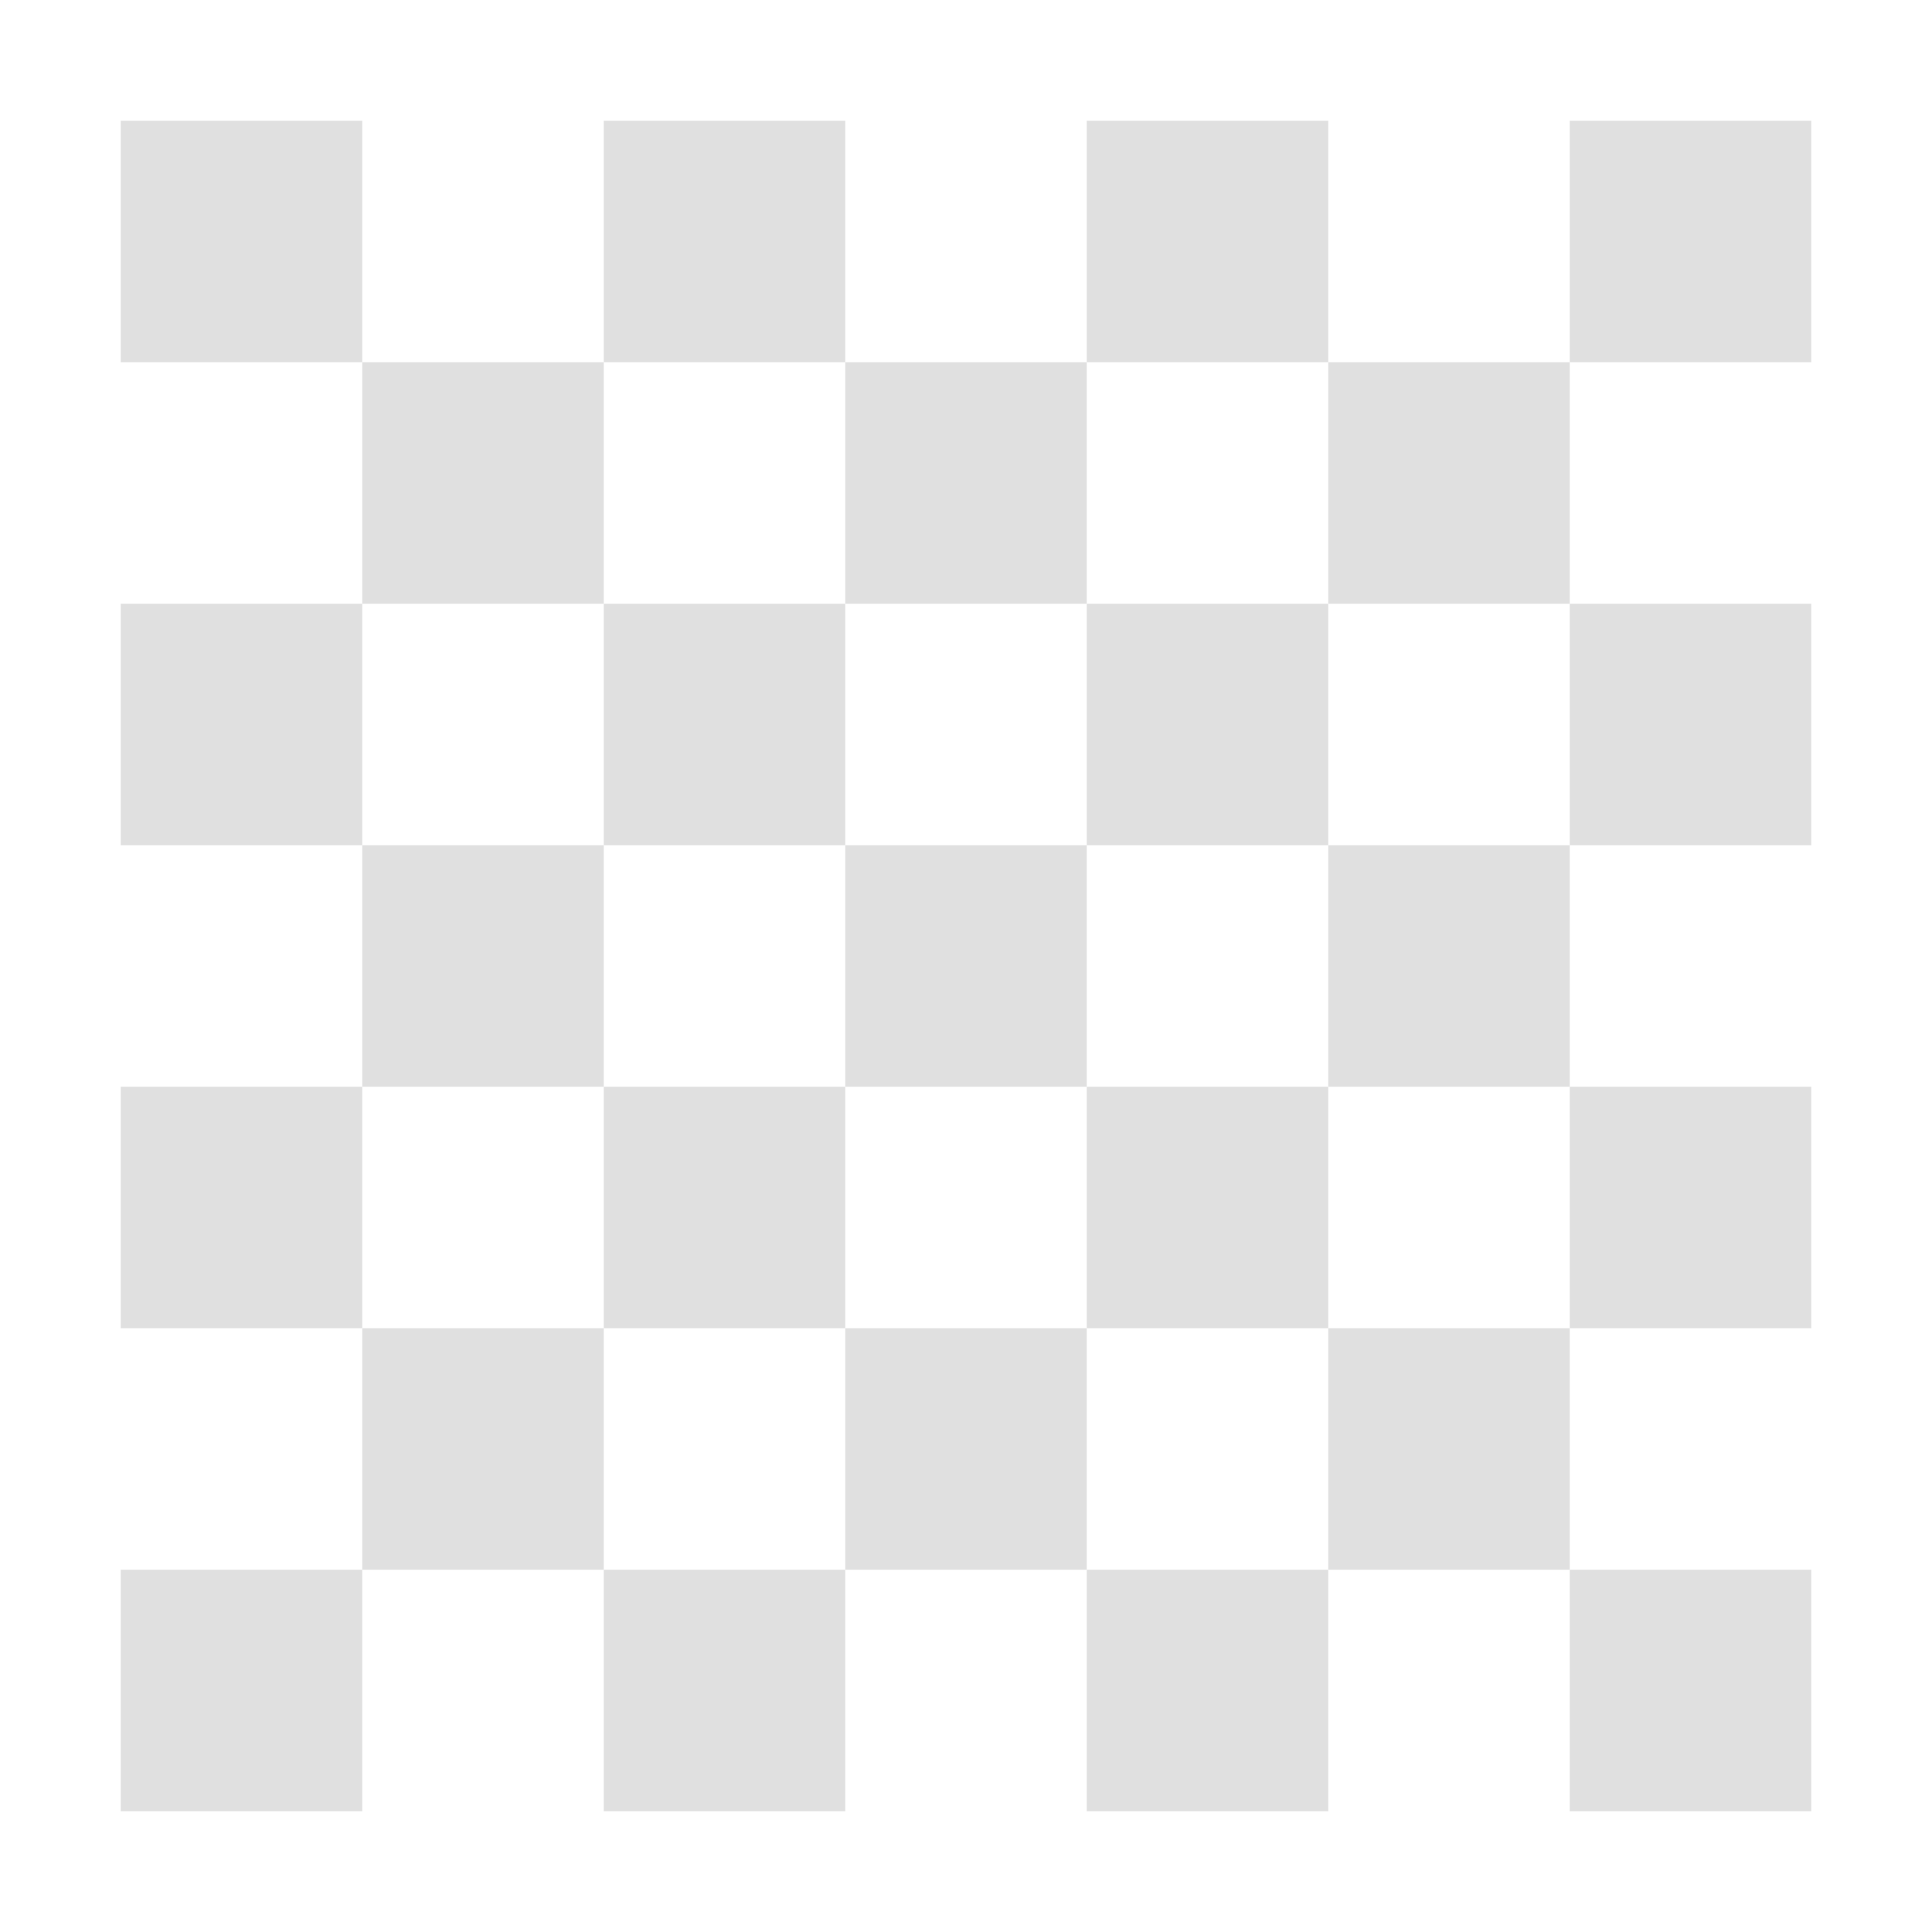
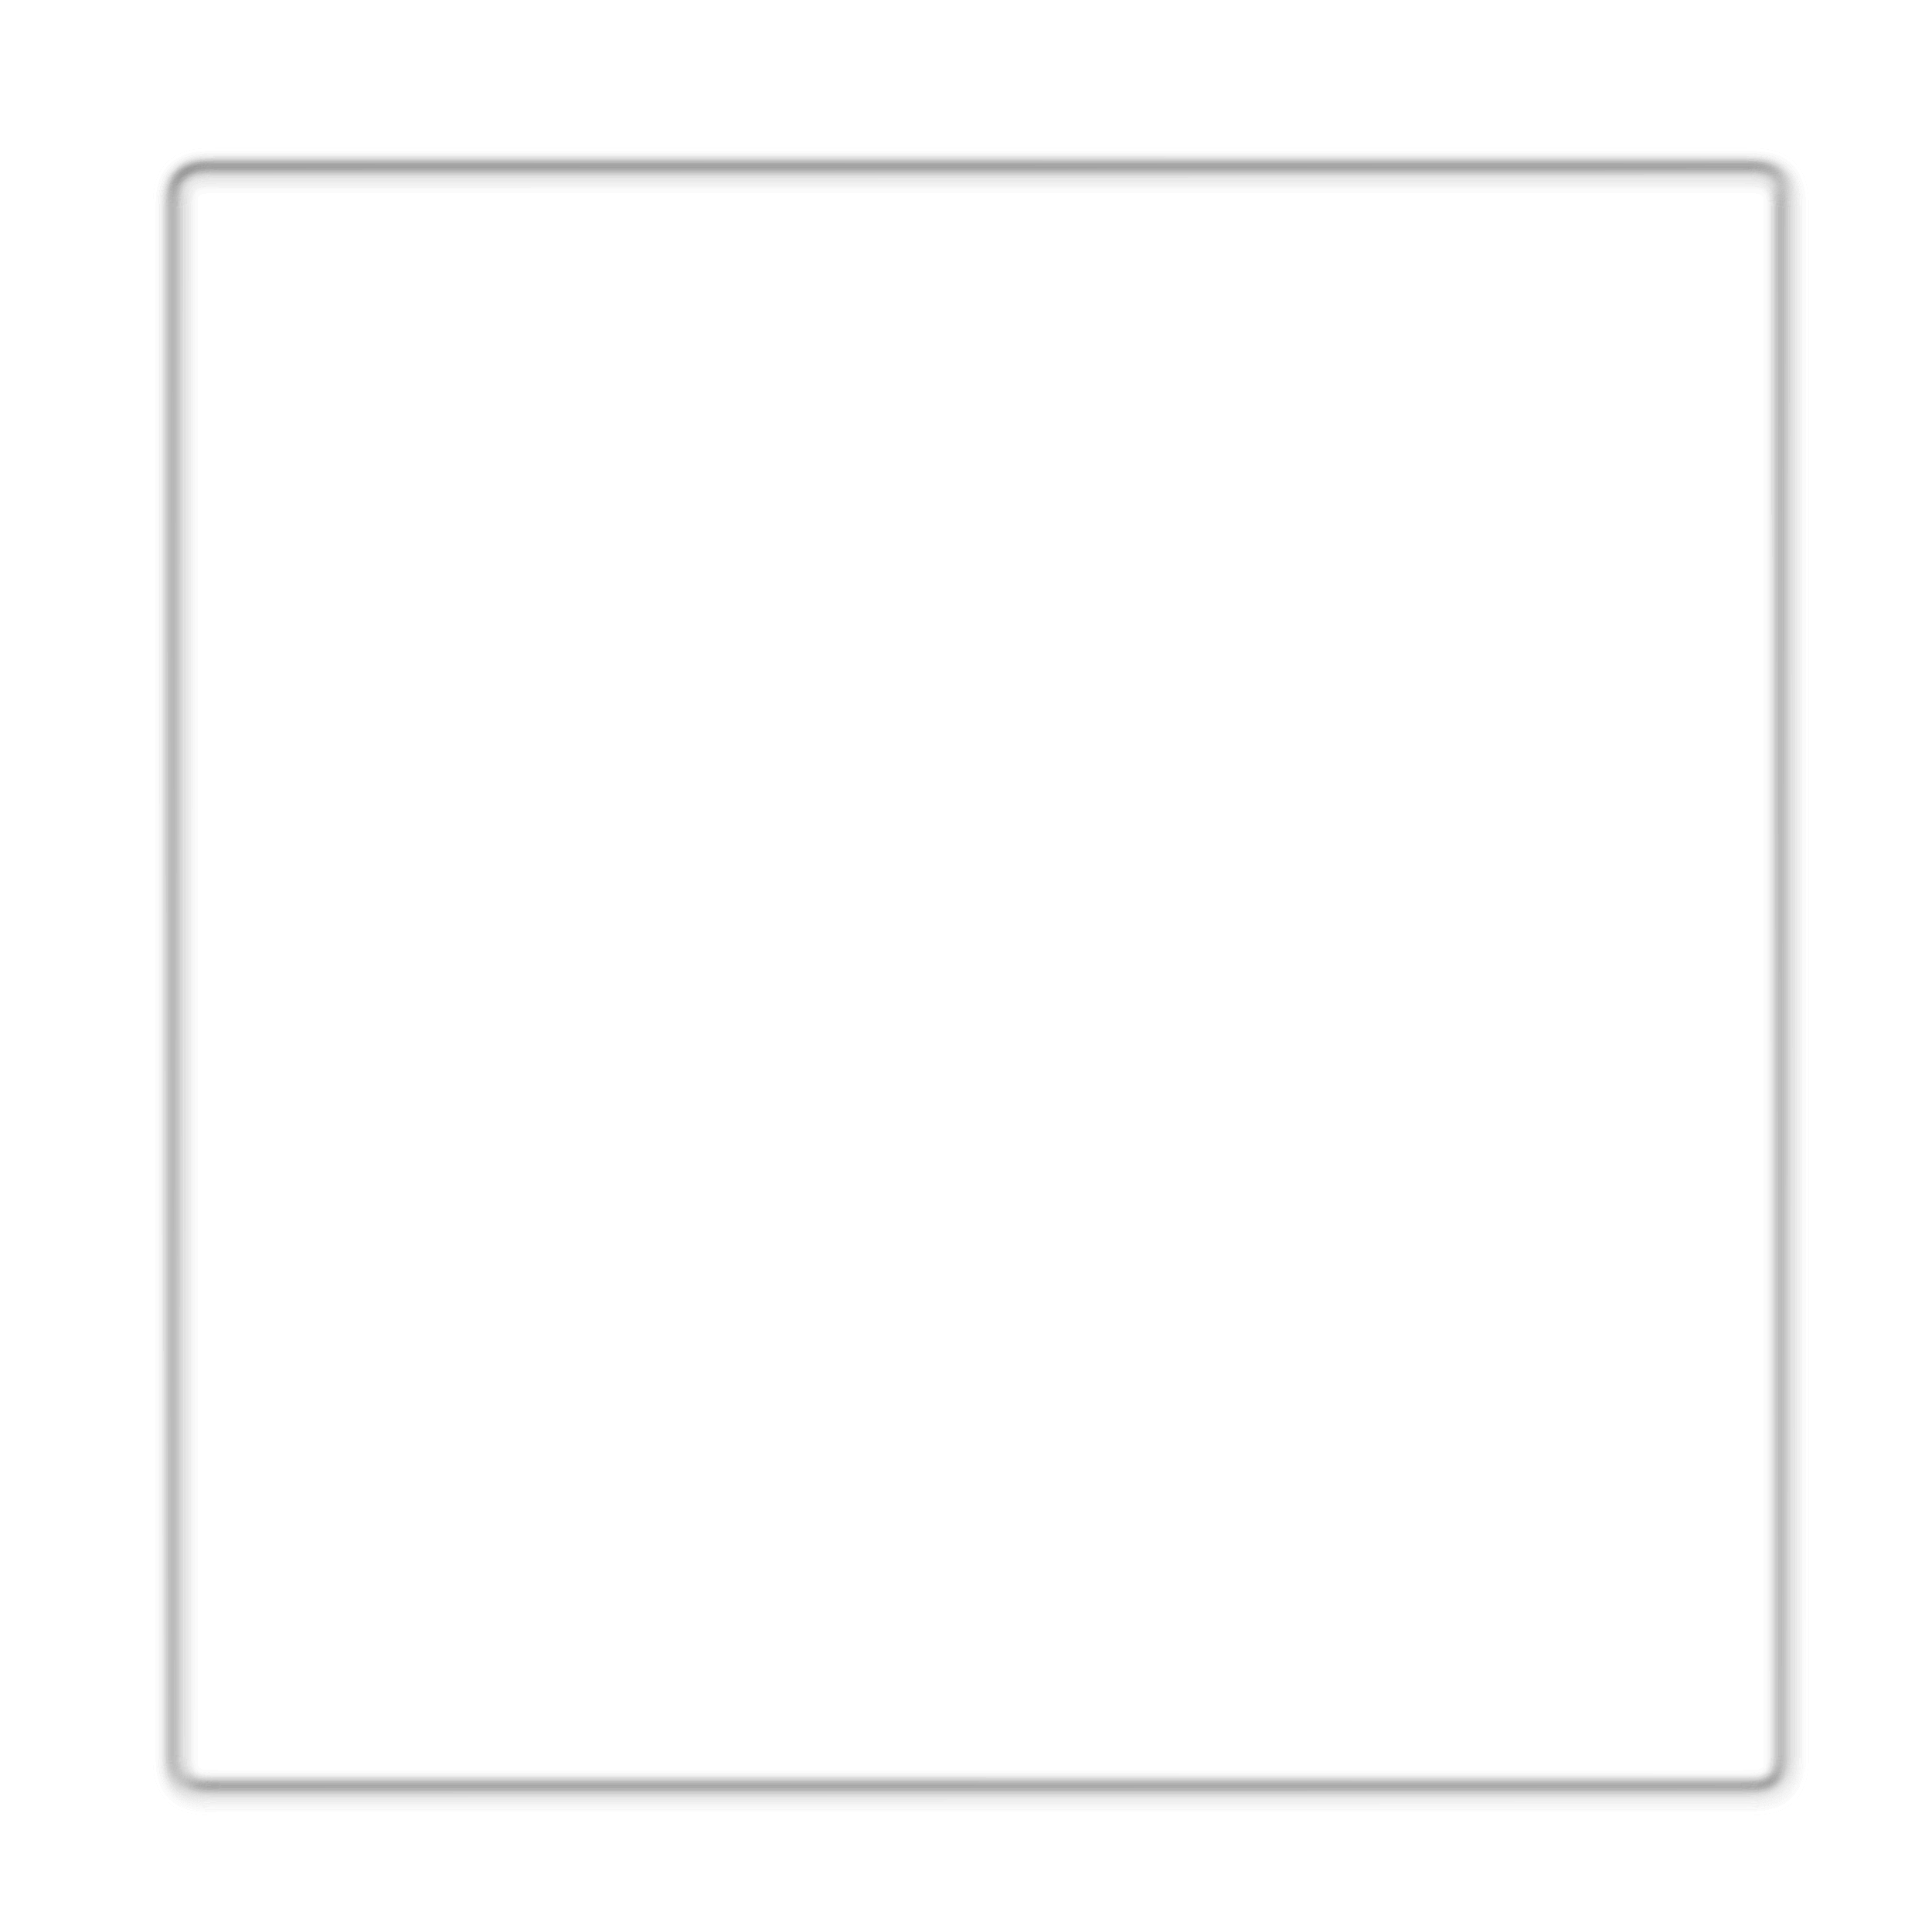
- <svg xmlns="http://www.w3.org/2000/svg" height="16" viewBox="0 0 16 16" width="16">
-   <path d="m1 1v2h2v-2zm2 2v2h2v-2zm2 0h2v-2h-2zm2 0v2h2v-2zm2 0h2v-2h-2zm2 0v2h2v-2zm2 0h2v-2h-2zm0 2v2h2v-2zm0 2h-2v2h2zm0 2v2h2v-2zm0 2h-2v2h2zm0 2v2h2v-2zm-2 0h-2v2h2zm-2 0v-2h-2v2zm-2 0h-2v2h2zm-2 0v-2h-2v2zm-2 0h-2v2h2zm0-2v-2h-2v2zm0-2h2v-2h-2zm0-2v-2h-2v2zm2 0h2v-2h-2zm2 0v2h2v-2zm2 0h2v-2h-2zm0 2v2h2v-2zm-2 0h-2v2h2z" fill="#e0e0e0" />
+ <svg xmlns="http://www.w3.org/2000/svg" width="16" height="16" viewBox="0 0 16 16" version="1.1" id="svg5">
+   <defs id="defs2">
+     <linearGradient id="linearGradient6455">
+       <stop style="stop-color:#505050;stop-opacity:1;" offset="0" id="stop6453" />
+     </linearGradient>
+     <rect x="37.933" y="72.072" width="534.851" height="318.634" id="rect75351" />
+     <rect x="519.678" y="326.221" width="880.038" height="1395.923" id="rect57141" />
+     <rect x="443.812" y="1441.442" width="1156.947" height="440.019" id="rect7353" />
+     <filter style="color-interpolation-filters:sRGB" id="filter56459" x="-0.038" y="-0.038" width="1.077" height="1.076">
+       <feGaussianBlur stdDeviation="0.5" result="result1" id="feGaussianBlur56433" />
+       <feBlend in="SourceGraphic" mode="normal" result="result5" in2="result1" id="feBlend56435" />
+       <feGaussianBlur stdDeviation="3" result="result6" in="result5" id="feGaussianBlur56437" />
+       <feComposite operator="xor" in="result6" in2="result6" result="result8" id="feComposite56439" />
+       <feComposite operator="in" result="fbSourceGraphic" in="result6" in2="result8" id="feComposite56441" />
+       <feColorMatrix result="fbSourceGraphicAlpha" in="fbSourceGraphic" values="0 0 0 -1 0 0 0 0 -1 0 0 0 0 -1 0 0 0 0 1 0 " id="feColorMatrix56443" />
+       <feGaussianBlur result="result0" in="fbSourceGraphic" stdDeviation="0.5" id="feGaussianBlur56445" />
+       <feSpecularLighting specularExponent="55" specularConstant="2" surfaceScale="2" lighting-color="#ffffff" result="result1" in="result0" id="feSpecularLighting56449">
+         <fePointLight z="20000" y="-10000" x="-5000" id="fePointLight56447" />
+       </feSpecularLighting>
+       <feComposite operator="arithmetic" result="result2" in="result1" in2="fbSourceGraphicAlpha" k1="1" id="feComposite56451" k2="0" k3="0" k4="0" />
+       <feComposite k3="1" k2="0.5" operator="arithmetic" result="result4" in="fbSourceGraphic" in2="result2" id="feComposite56453" k1="0" k4="0" />
+       <feComposite operator="over" in2="result4" result="result91" id="feComposite56455" />
+       <feBlend mode="screen" in2="result91" id="feBlend56457" />
+     </filter>
+   </defs>
+   <g id="layer1">
+     <rect style="fill:#ececec;fill-opacity:1;stroke:#ececec;stroke-width:14.526;stroke-linecap:round;stroke-linejoin:round;stroke-opacity:1;paint-order:stroke markers fill;filter:url(#filter56459)" id="rect54835" width="438.635" height="441.474" x="17.005" y="16.295" transform="matrix(0.02954075,0,0,0.02955958,1.141037,1.123294)" />
+   </g>
</svg>
